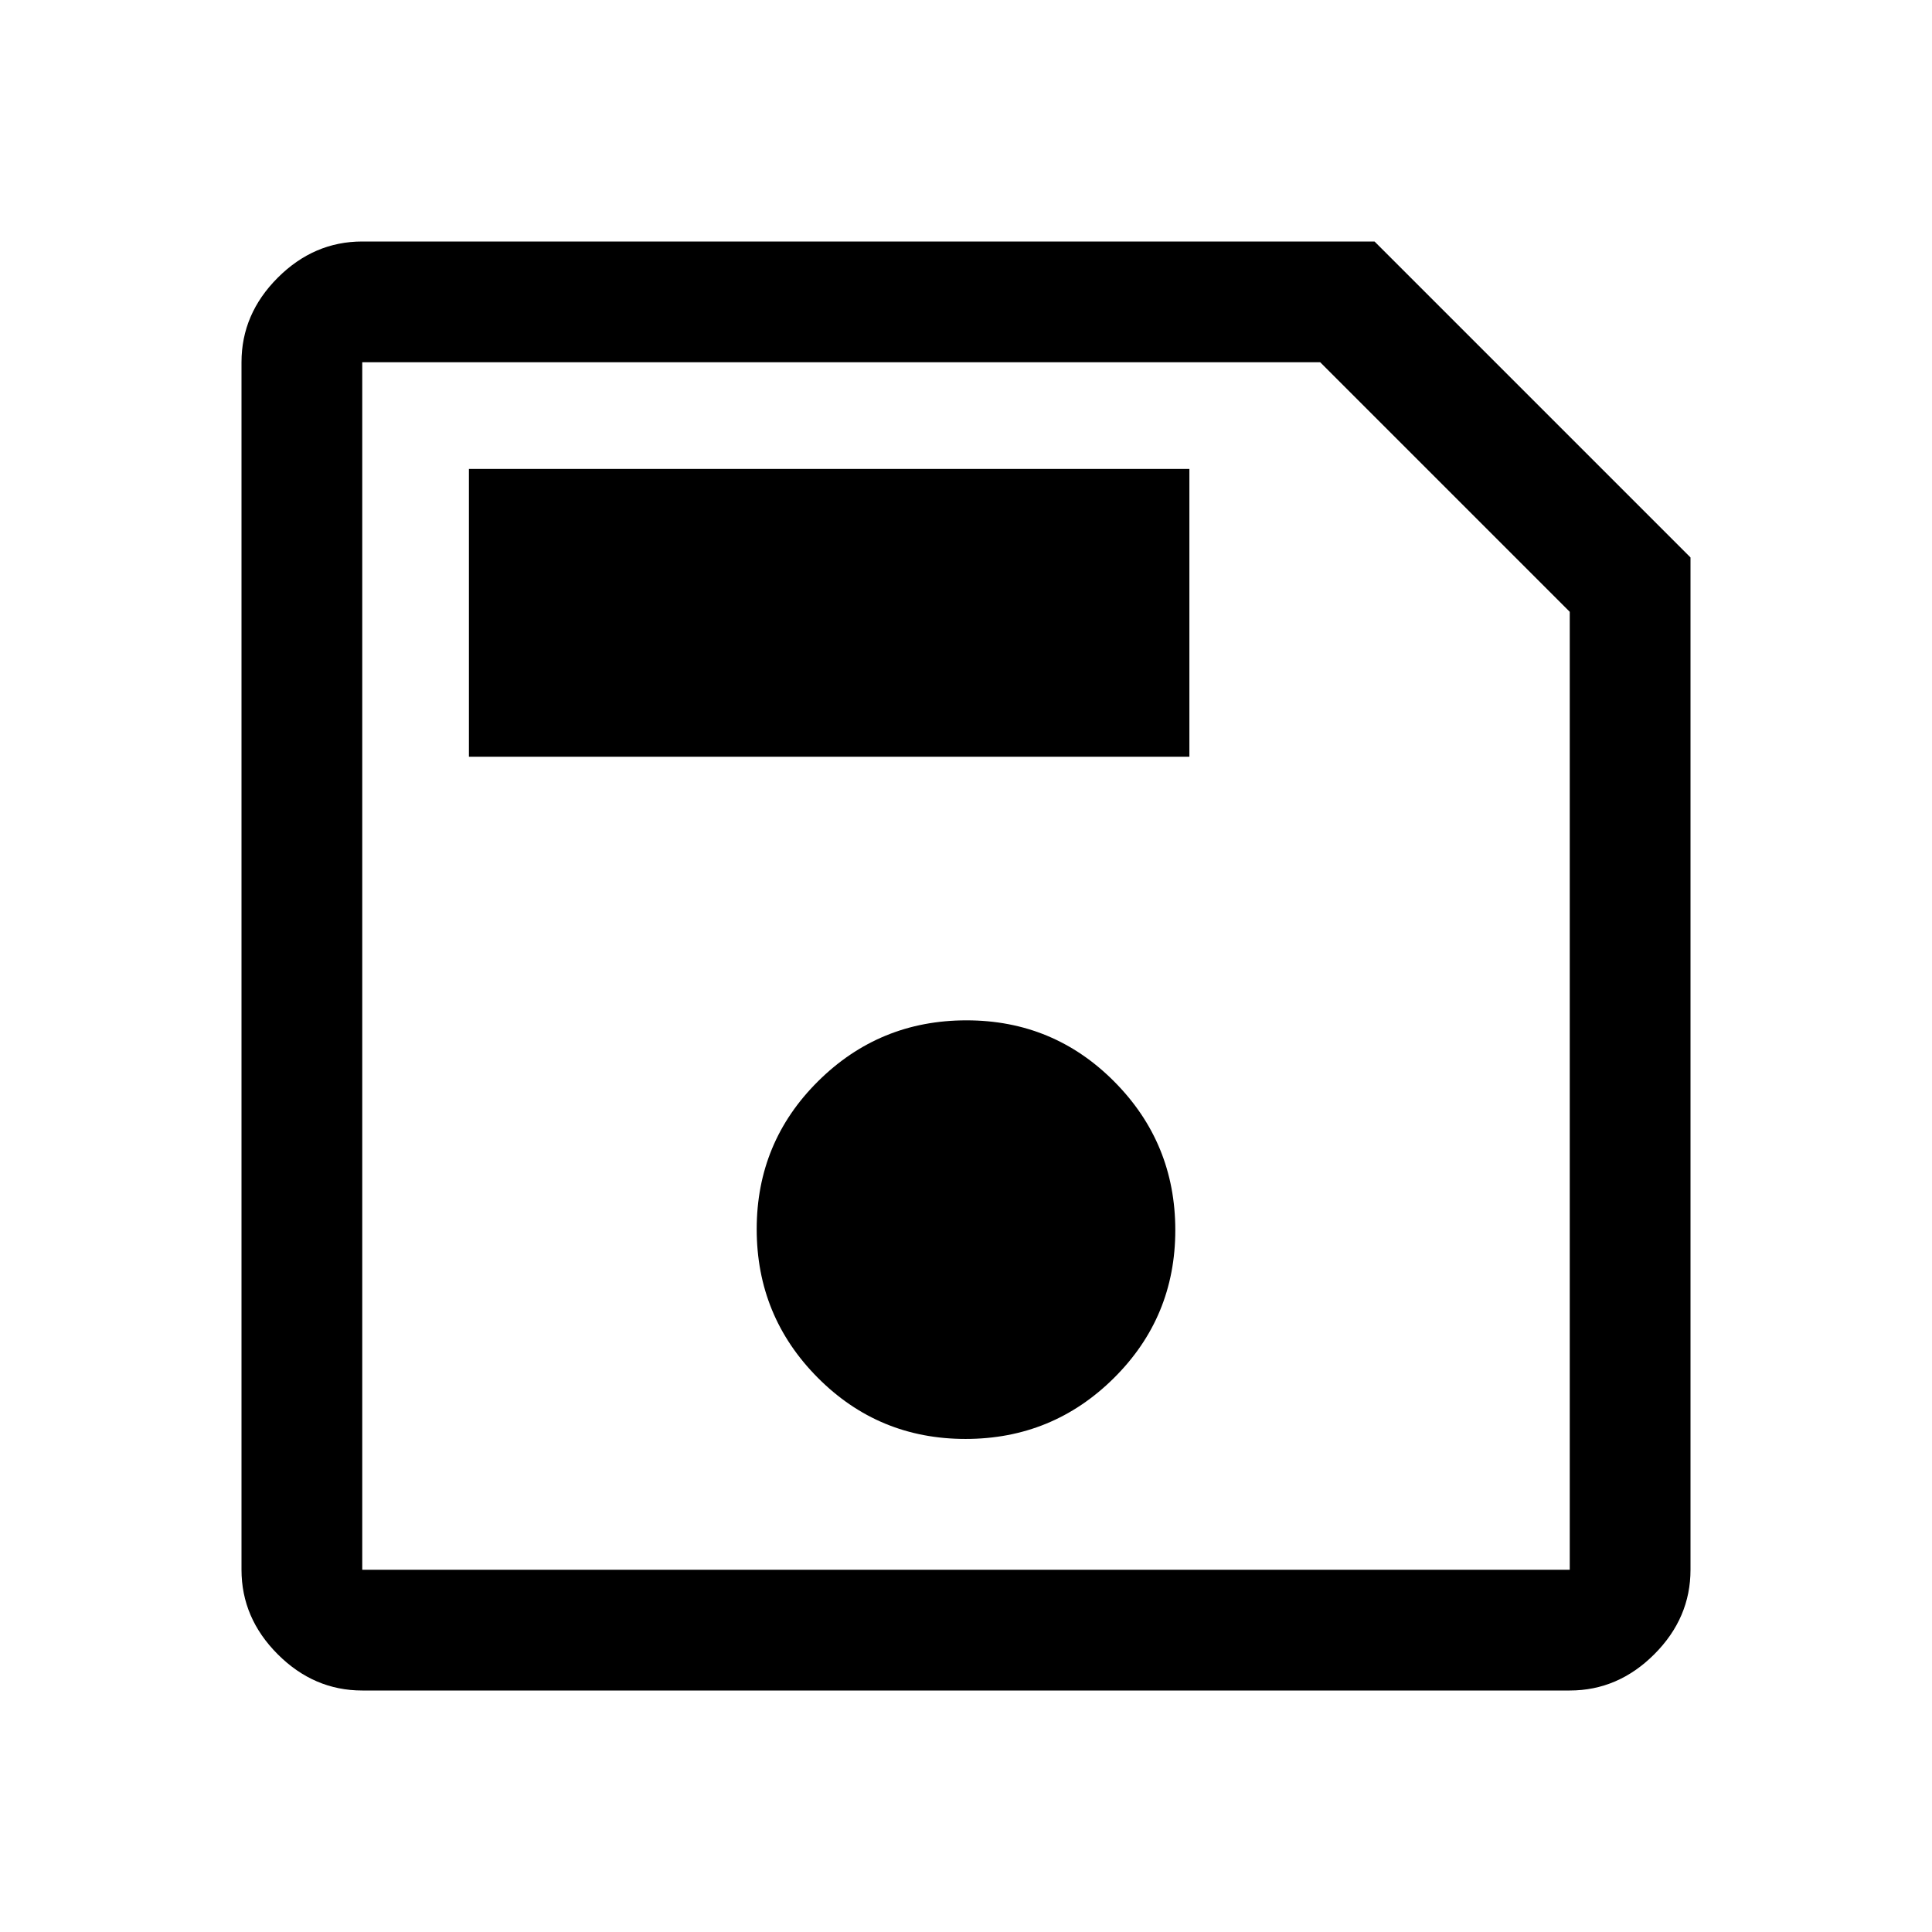
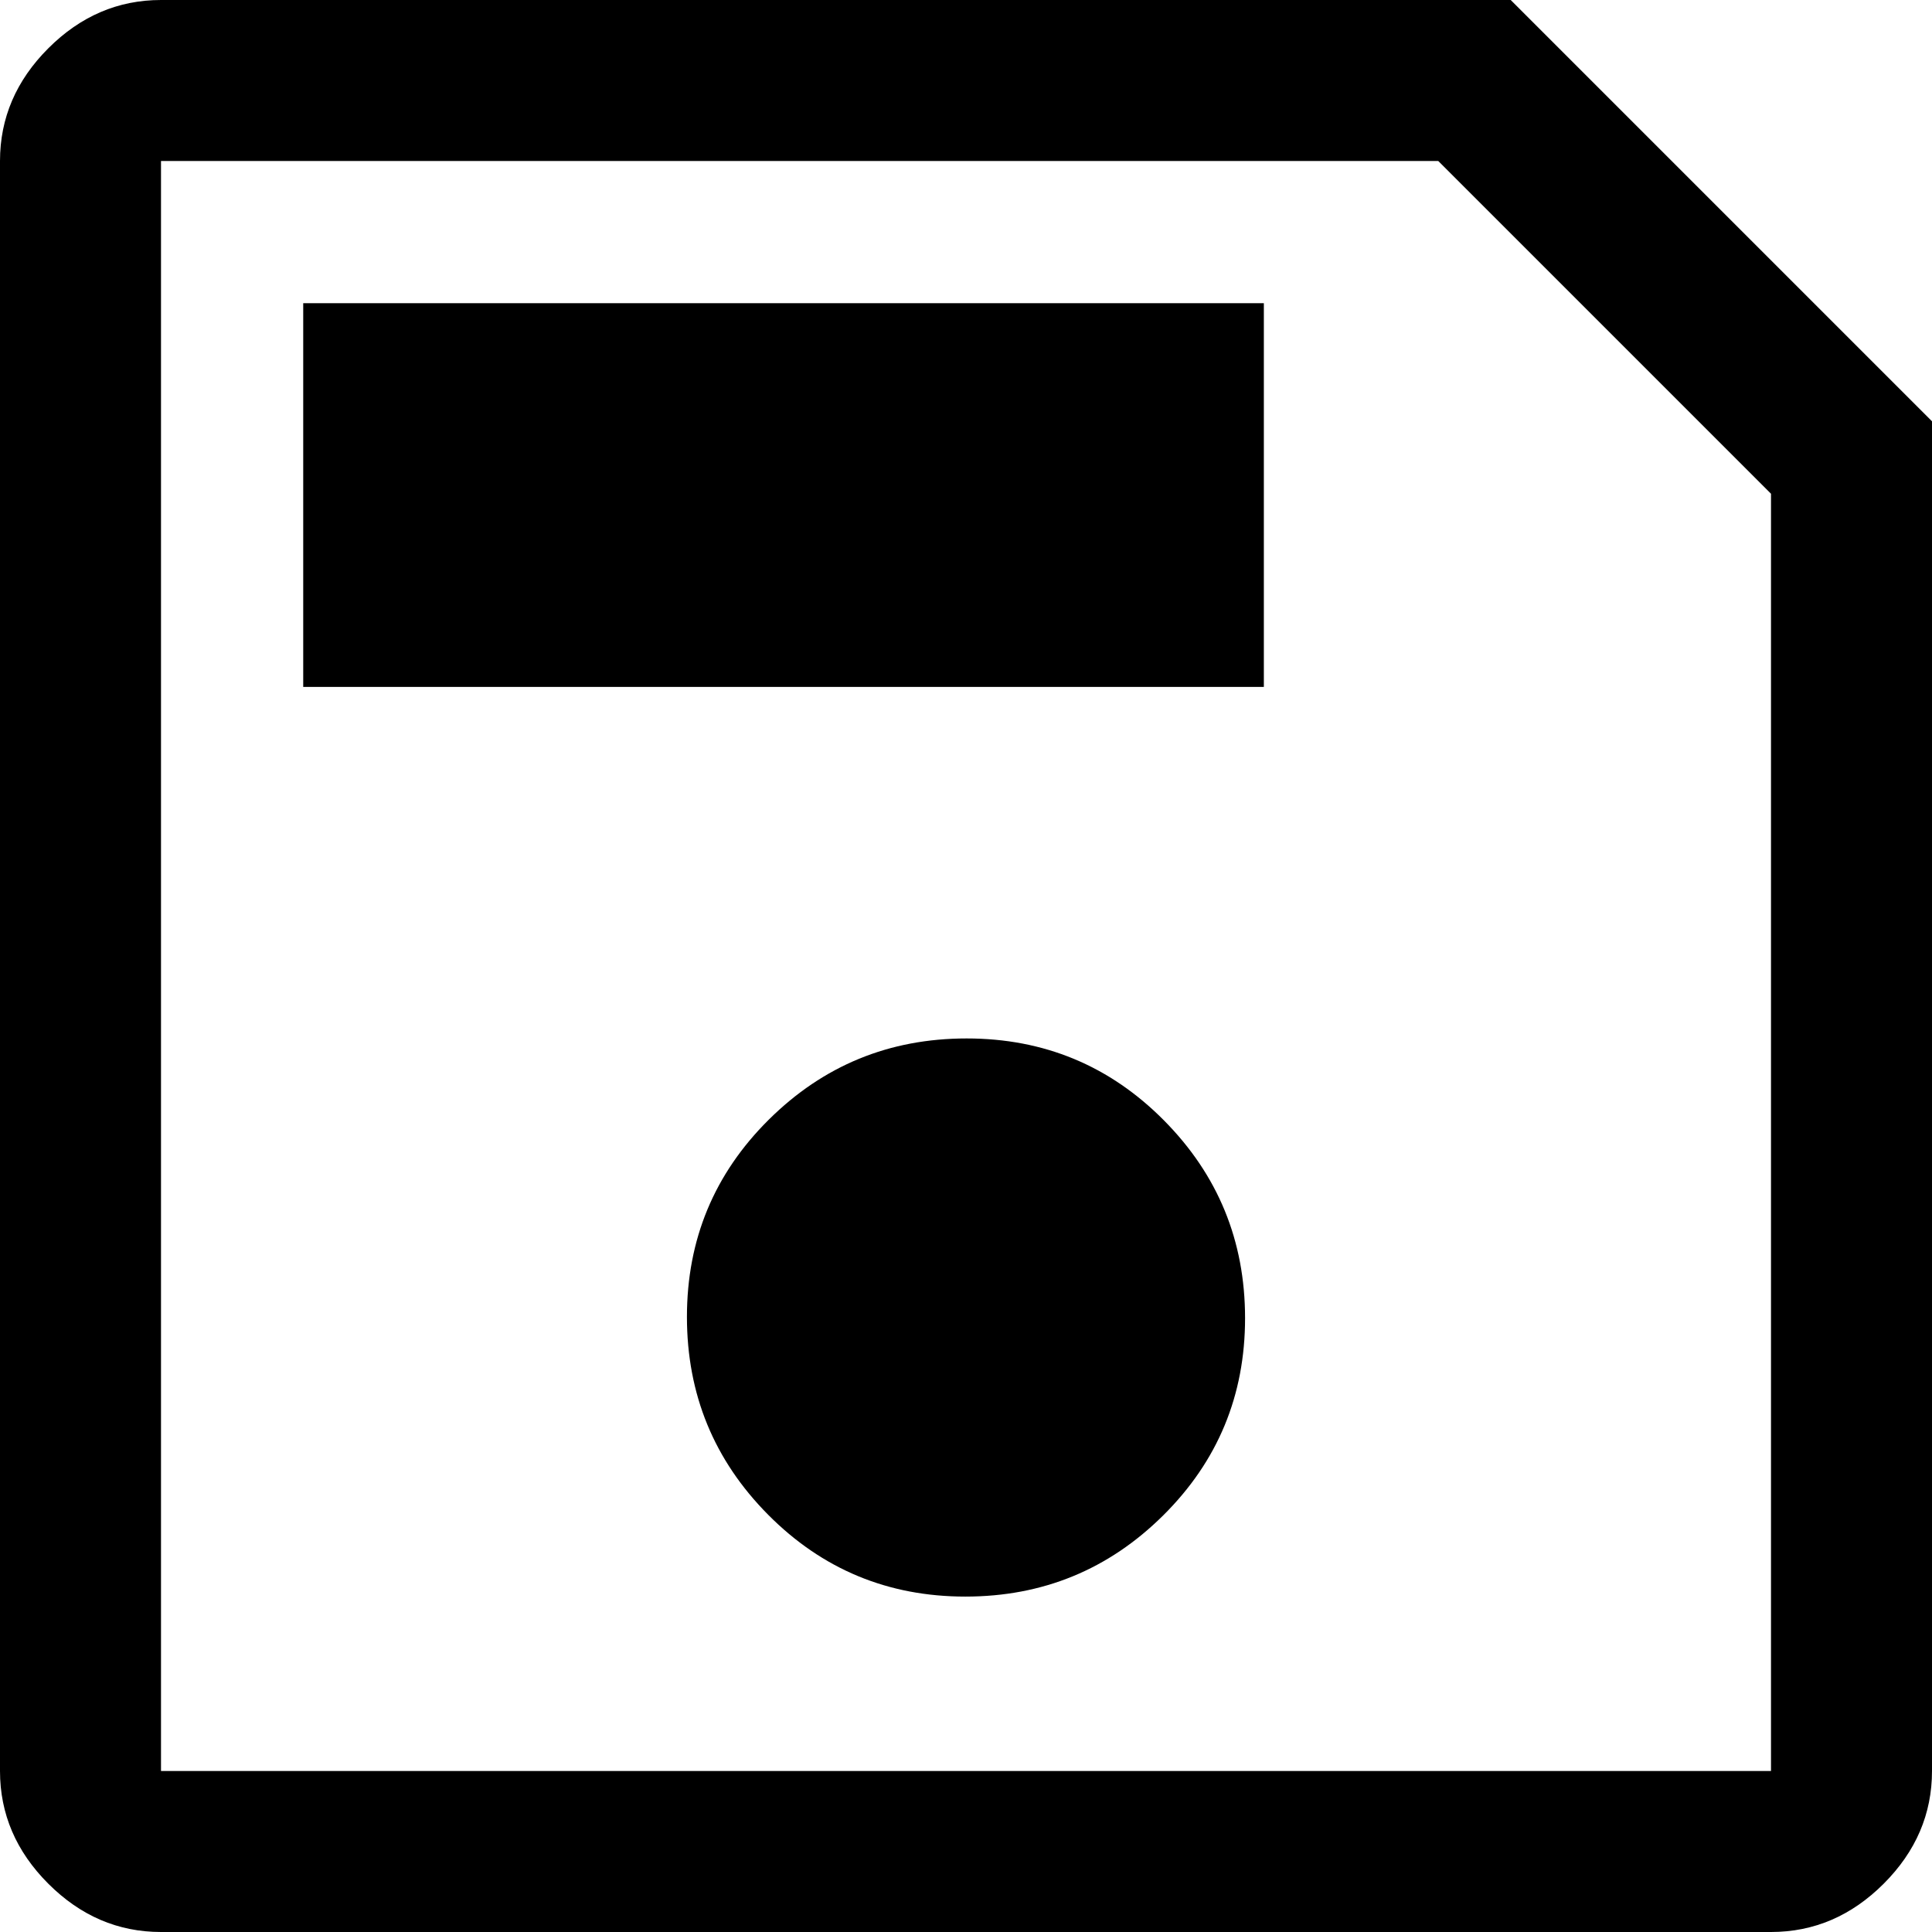
- <svg xmlns="http://www.w3.org/2000/svg" height="48" viewBox="0 -960 960 960" width="48">
-   <path d="M840-683v503q0 24-18 42t-42 18H180q-24 0-42-18t-18-42v-600q0-24 18-42t42-18h503l157 157Zm-60 27L656-780H180v600h600v-476ZM479.765-245Q523-245 553.5-275.265q30.5-30.264 30.5-73.5Q584-392 553.735-422.5q-30.264-30.5-73.5-30.5Q437-453 406.5-422.735q-30.5 30.264-30.5 73.5Q376-306 406.265-275.5q30.264 30.5 73.5 30.5ZM233-584h358v-143H233v143Zm-53-72v476-600 124Z" />
+ <svg xmlns="http://www.w3.org/2000/svg" height="36" viewBox="0 -960 720 720" width="36" version="1.1" id="svg4">
+   <defs id="defs8" />
+   <path d="m 720,-803 v 503 q 0,24 -18,42 -18,18 -42,18 H 60 q -24,0 -42,-18 -18,-18 -18,-42 v -600 q 0,-24 18,-42 18,-18 42,-18 h 503 z m -60,27 -124,-124 H 60 v 600 h 600 z m -300.235,411 q 43.235,0 73.735,-30.265 30.5,-30.264 30.5,-73.5 0,-43.235 -30.265,-73.735 -30.264,-30.5 -73.5,-30.5 -43.235,0 -73.735,30.265 -30.5,30.264 -30.5,73.5 0,43.235 30.265,73.735 30.264,30.5 73.5,30.5 z M 113,-704 H 471 V -847 H 113 Z m -53,-72 v 476 -600 z" id="path2" />
</svg>
